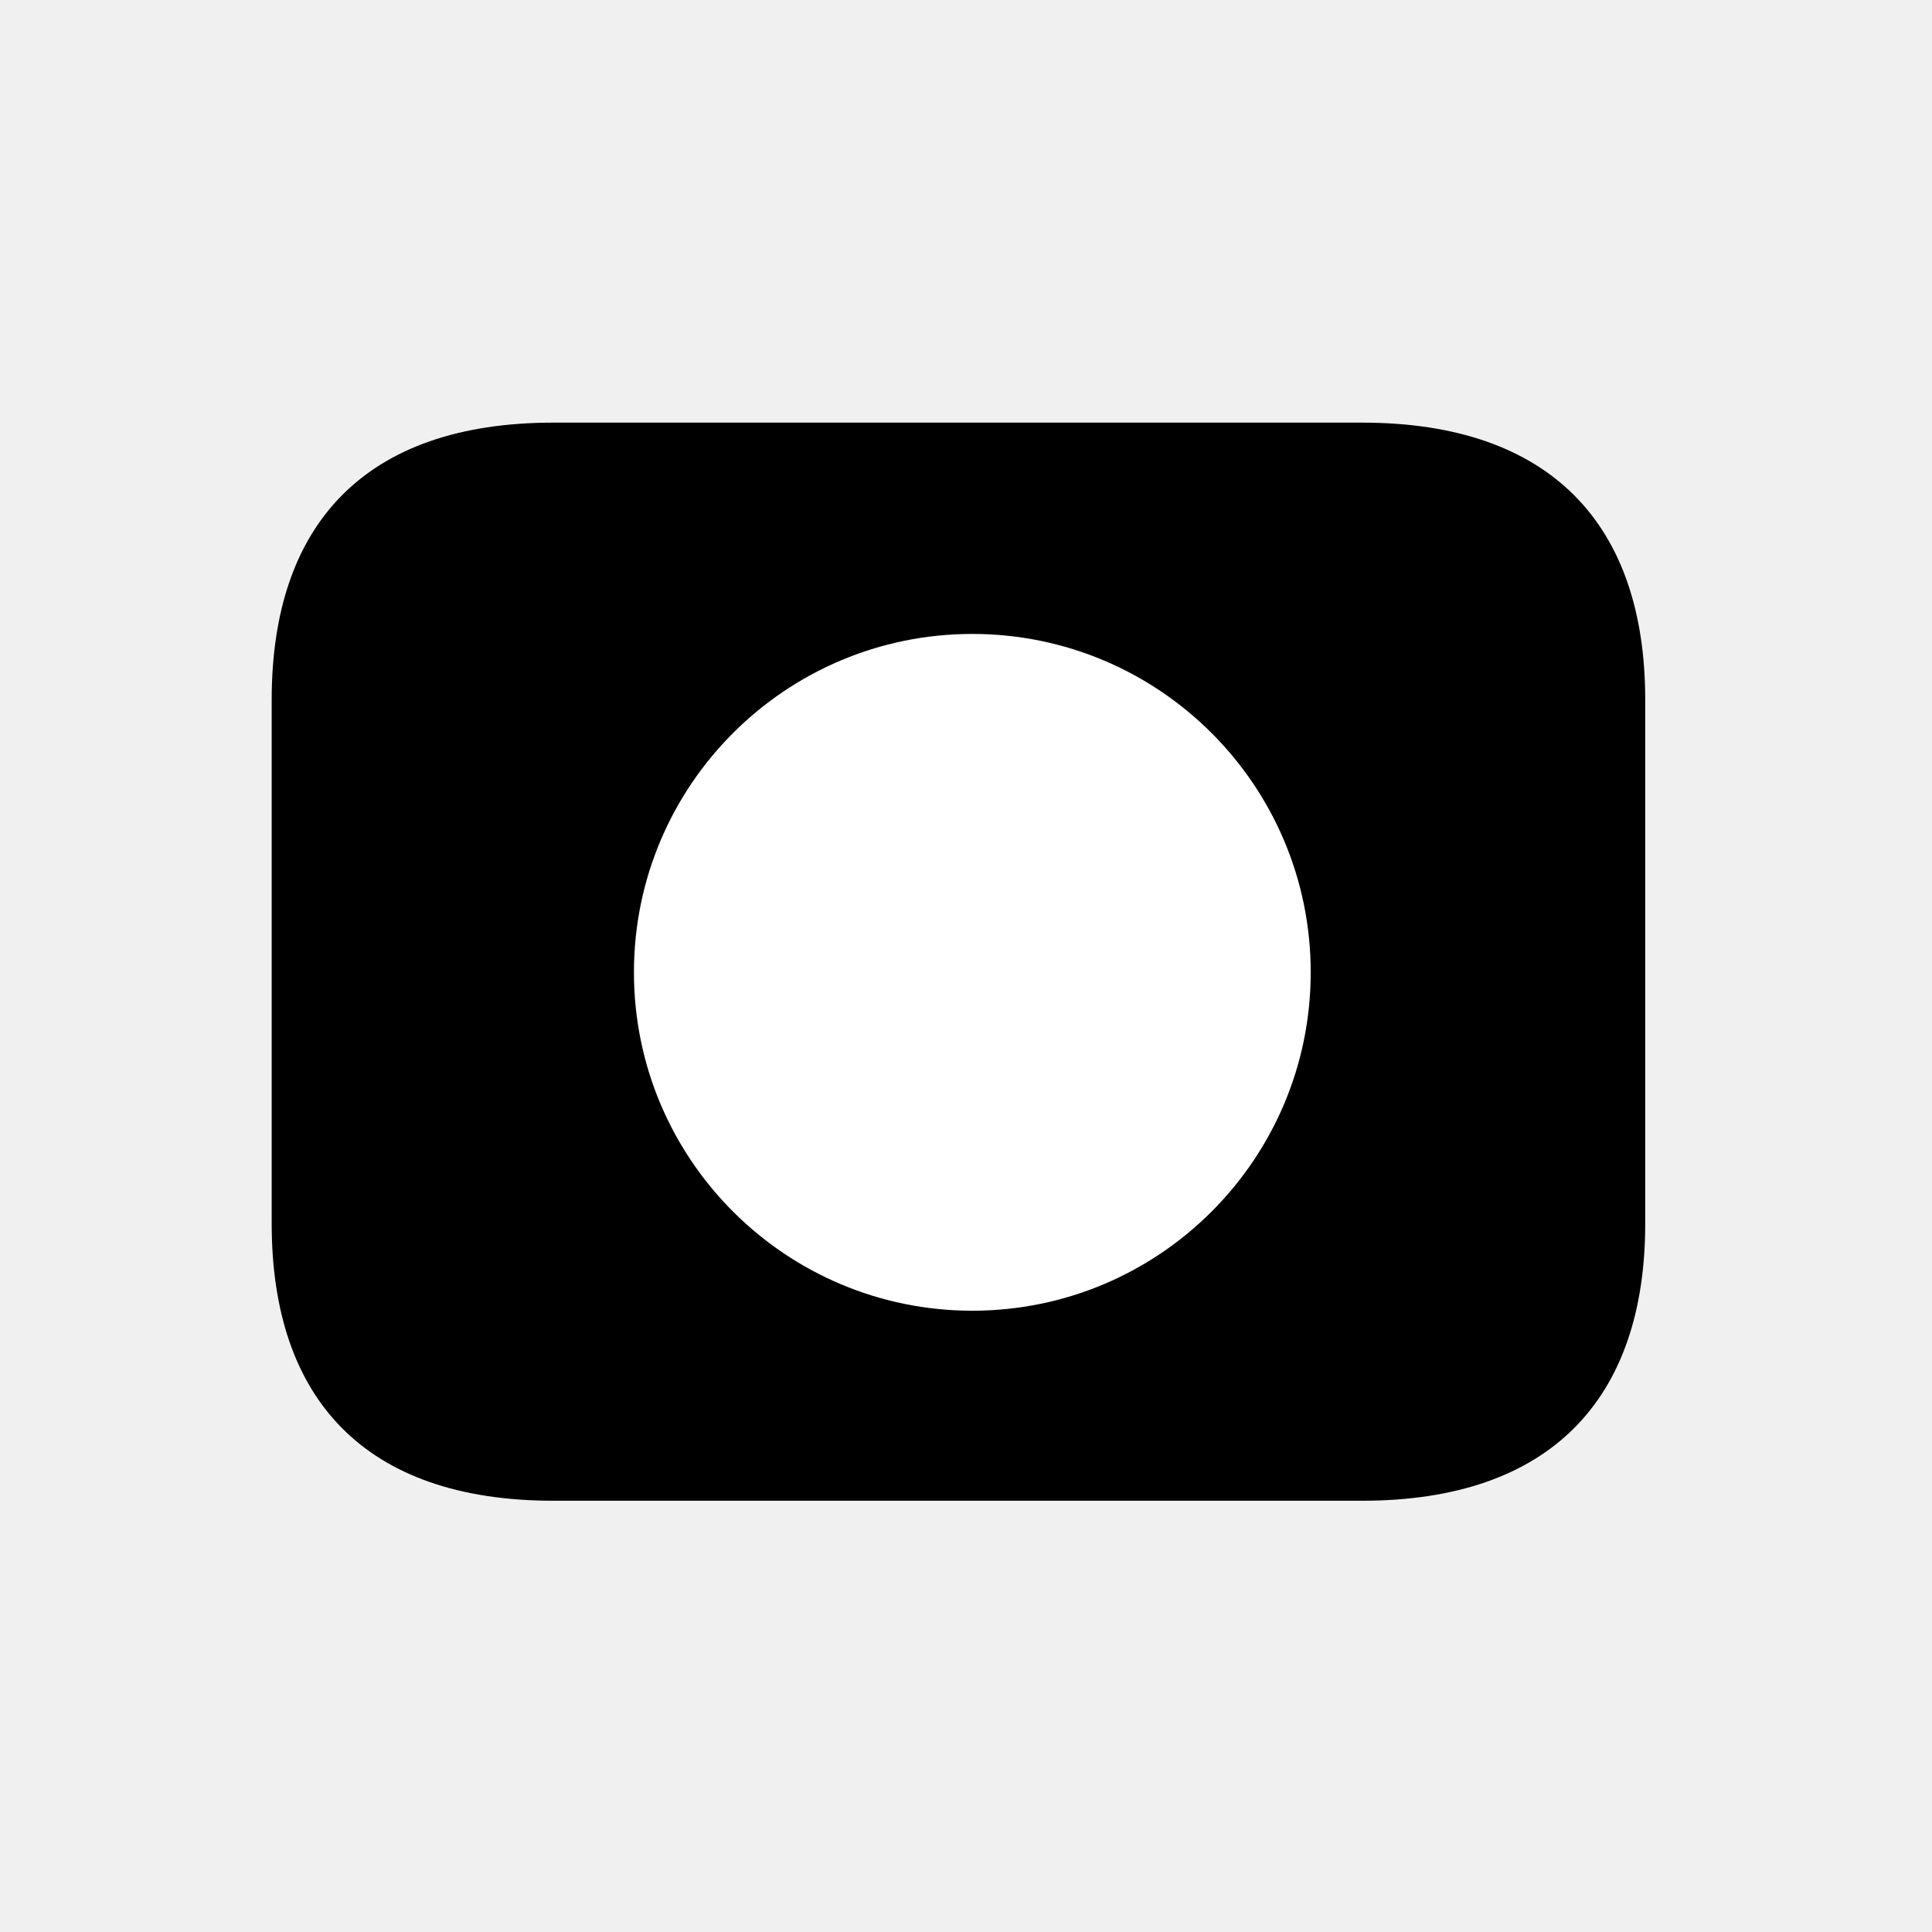
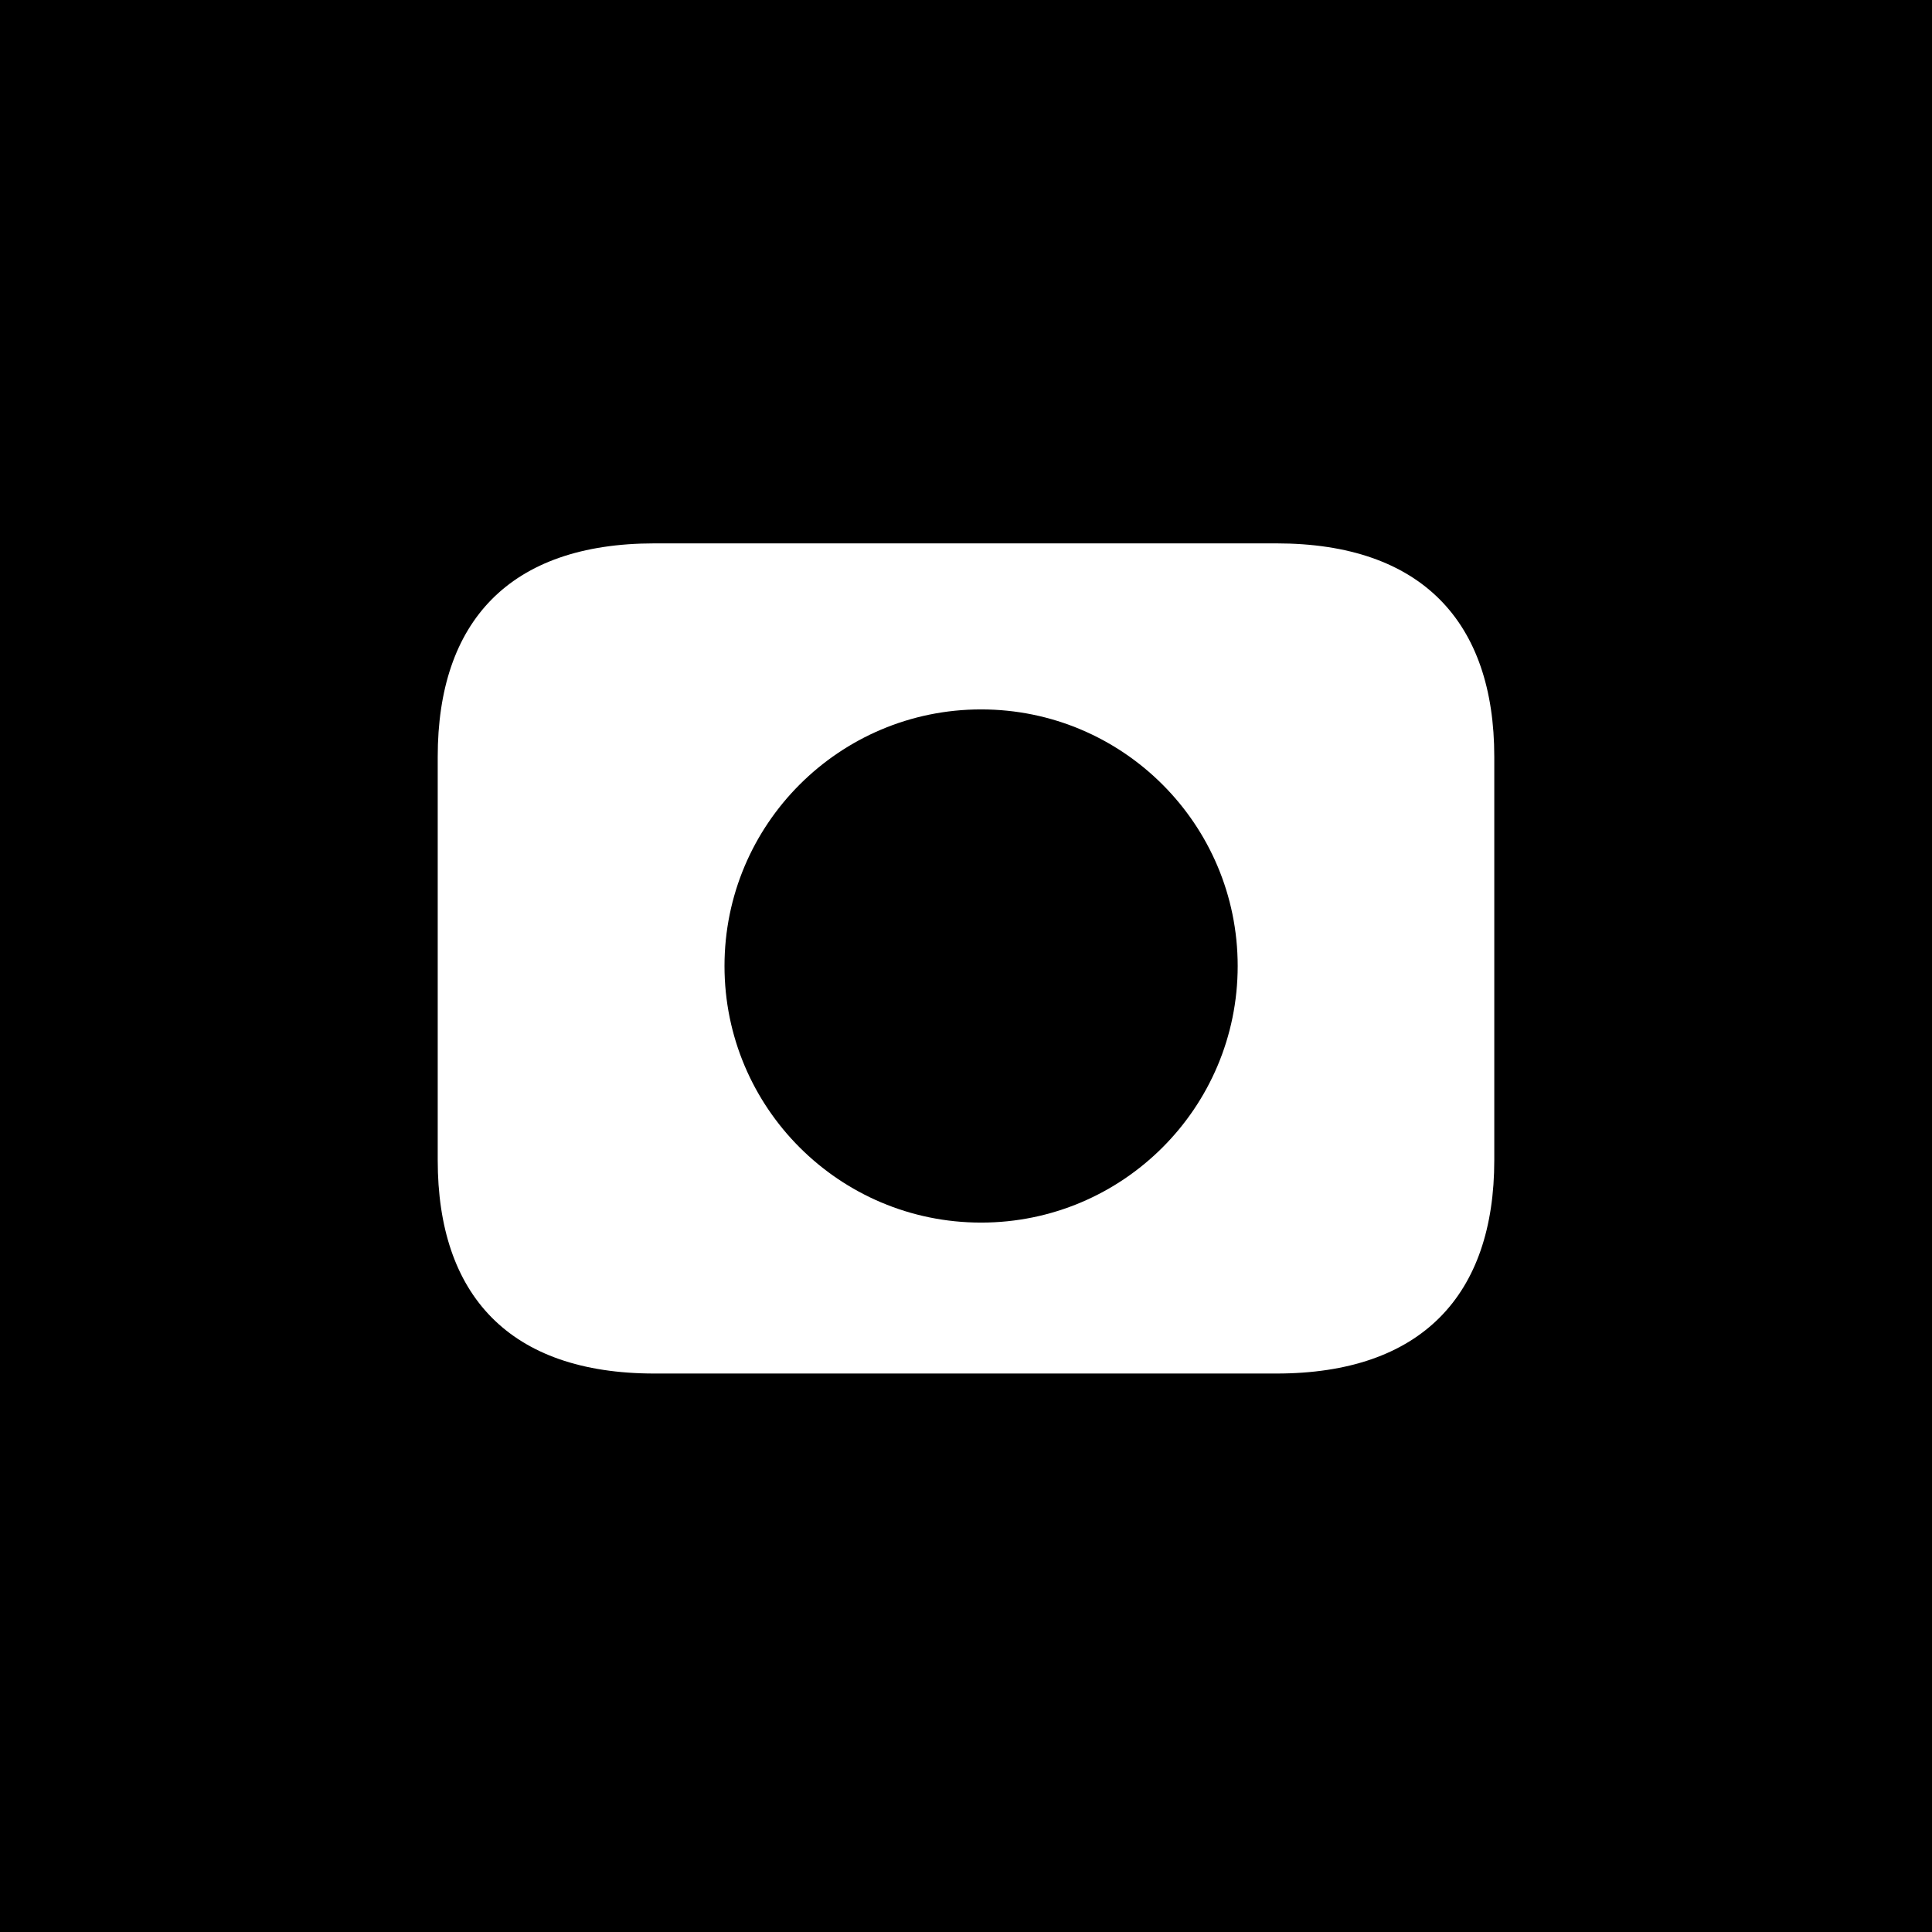
<svg xmlns="http://www.w3.org/2000/svg" width="128" height="128" viewBox="0 0 128 128" fill="none">
-   <path d="M36.664 99.428C24.154 99.428 18 92.668 18 81.067V46.361C18 34.759 24.154 28 36.664 28H90.235C102.745 28 109 34.759 109 46.361V81.067C109 92.668 102.745 99.428 90.235 99.428H36.664Z" fill="black" />
-   <circle cx="64.419" cy="64.419" r="22.419" fill="white" />
+   <rect width="128" height="128" fill="black" />
+   <path d="M43.357 91C33.734 91 29 85.795 29 76.862V50.138C29 41.205 33.734 36 43.357 36H84.565C94.189 36 99 41.205 99 50.138V76.862C99 85.795 94.189 91 84.565 91H43.357Z" fill="white" />
+   <circle cx="65" cy="64" r="17" fill="black" />
</svg>
